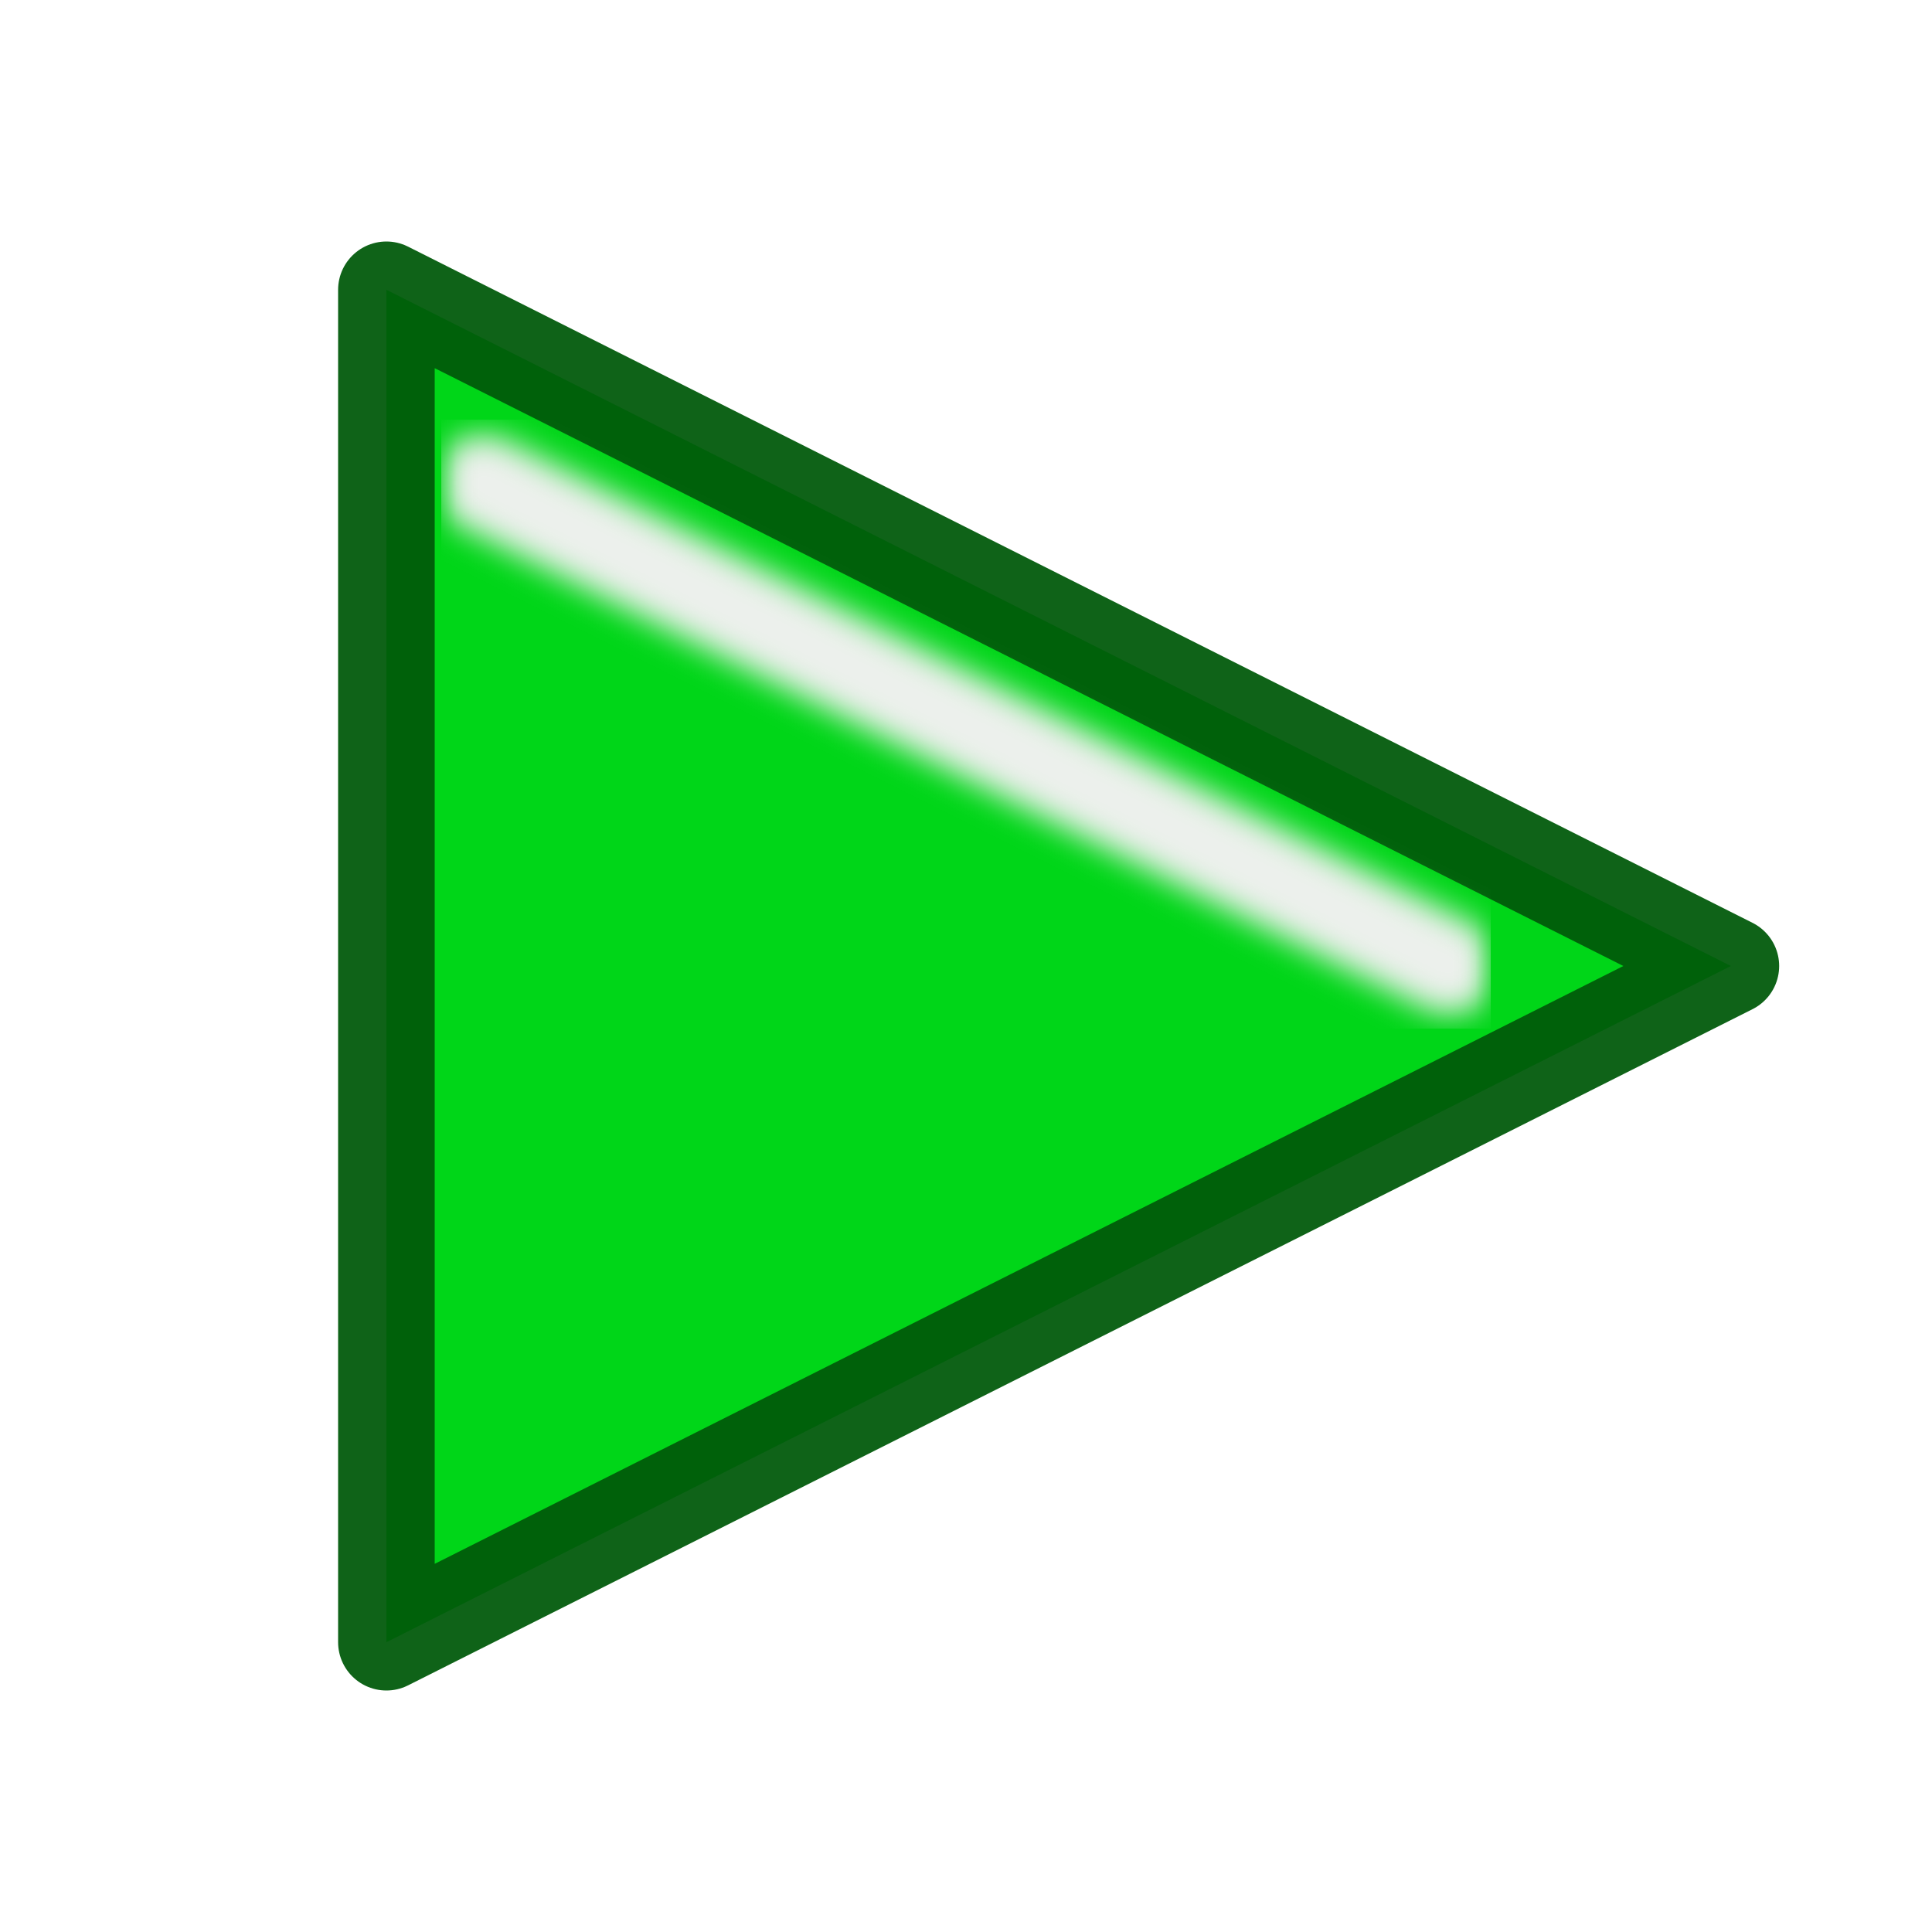
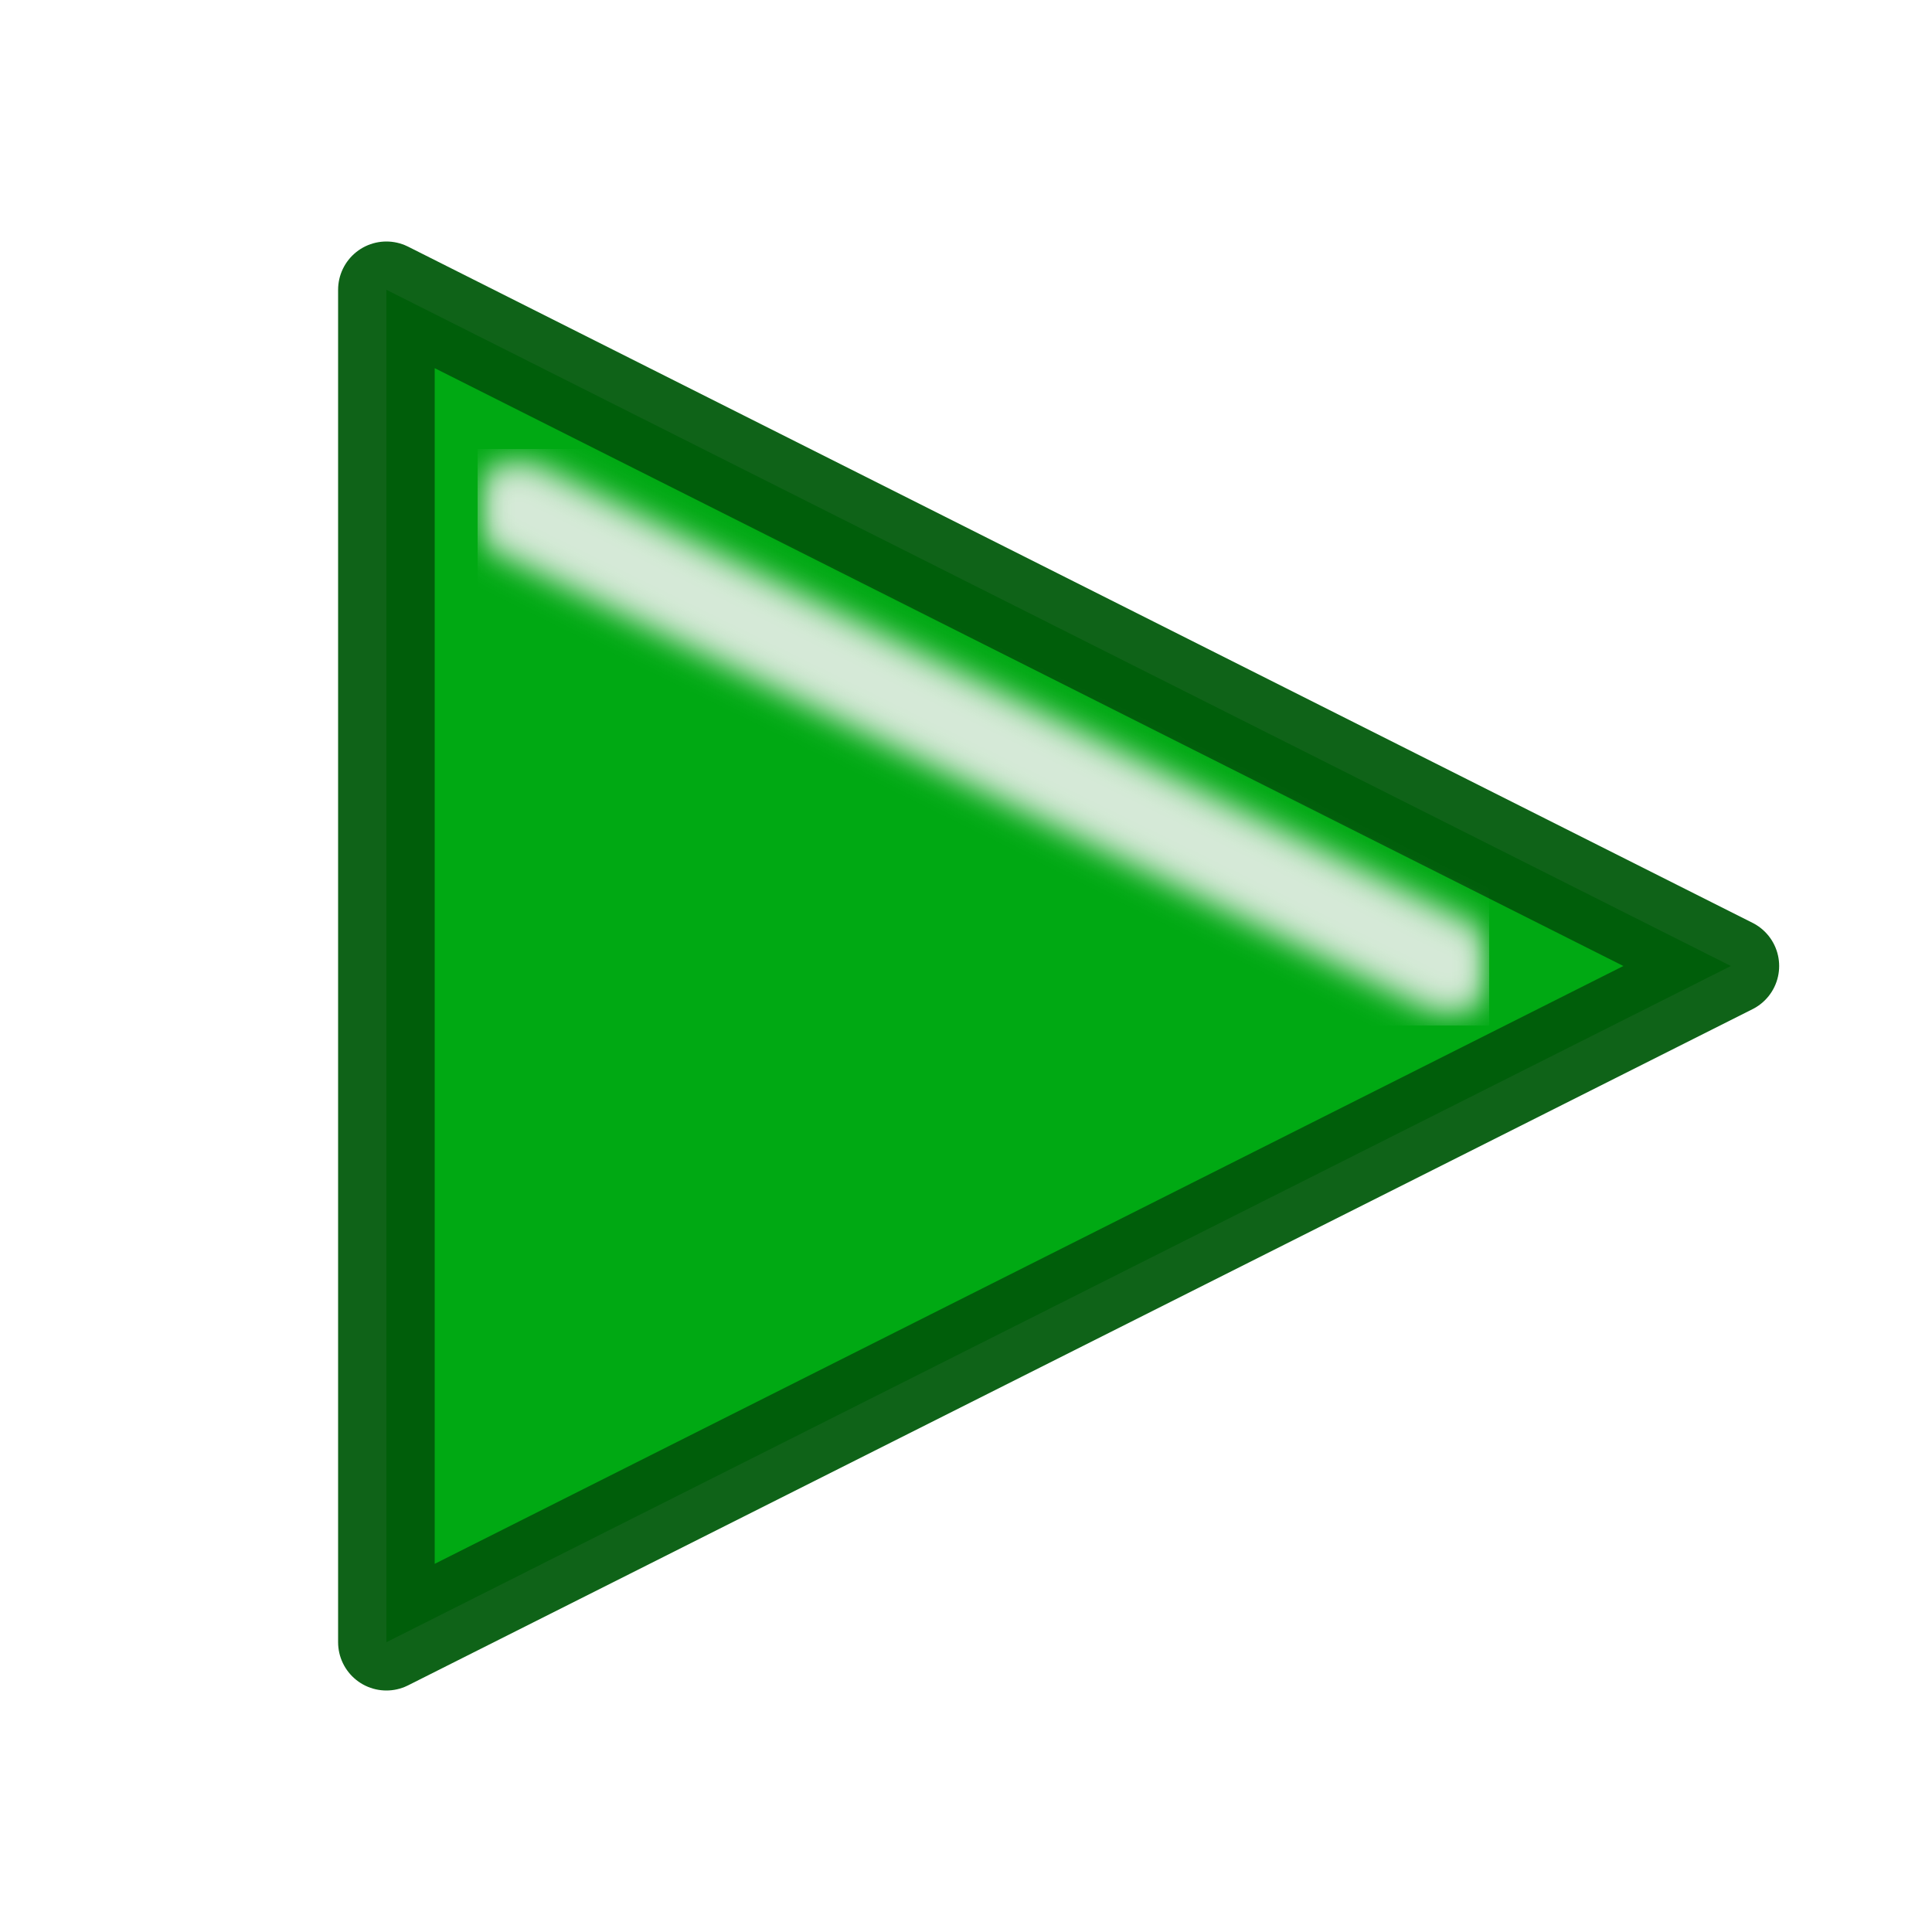
<svg xmlns="http://www.w3.org/2000/svg" height="100" viewBox="0 0 100 100" width="100">
  <filter id="a" color-interpolation-filters="sRGB" height="1.259" width="1.086" x="-.043" y="-.13">
    <feGaussianBlur stdDeviation=".81" />
  </filter>
  <g stroke-width="5">
-     <path d="m20 15 69.589 35-69.589 35z" fill="#00d618" stroke="#00590a" stroke-linejoin="round" stroke-opacity=".941" />
-     <path d="m25 25 50 25" fill="none" filter="url(#a)" stroke="#ecf0ec" stroke-linecap="round" />
+     <path d="m20 15 69.589 35-69.589 35z" fill="#00a913" stroke="#00590a" stroke-linejoin="round" stroke-opacity=".941" />
+     <path d="m26.798 26.348 48.202 23.652" fill="none" filter="url(#a)" opacity=".9" stroke="#ecf0ec" stroke-linecap="round" />
  </g>
</svg>
